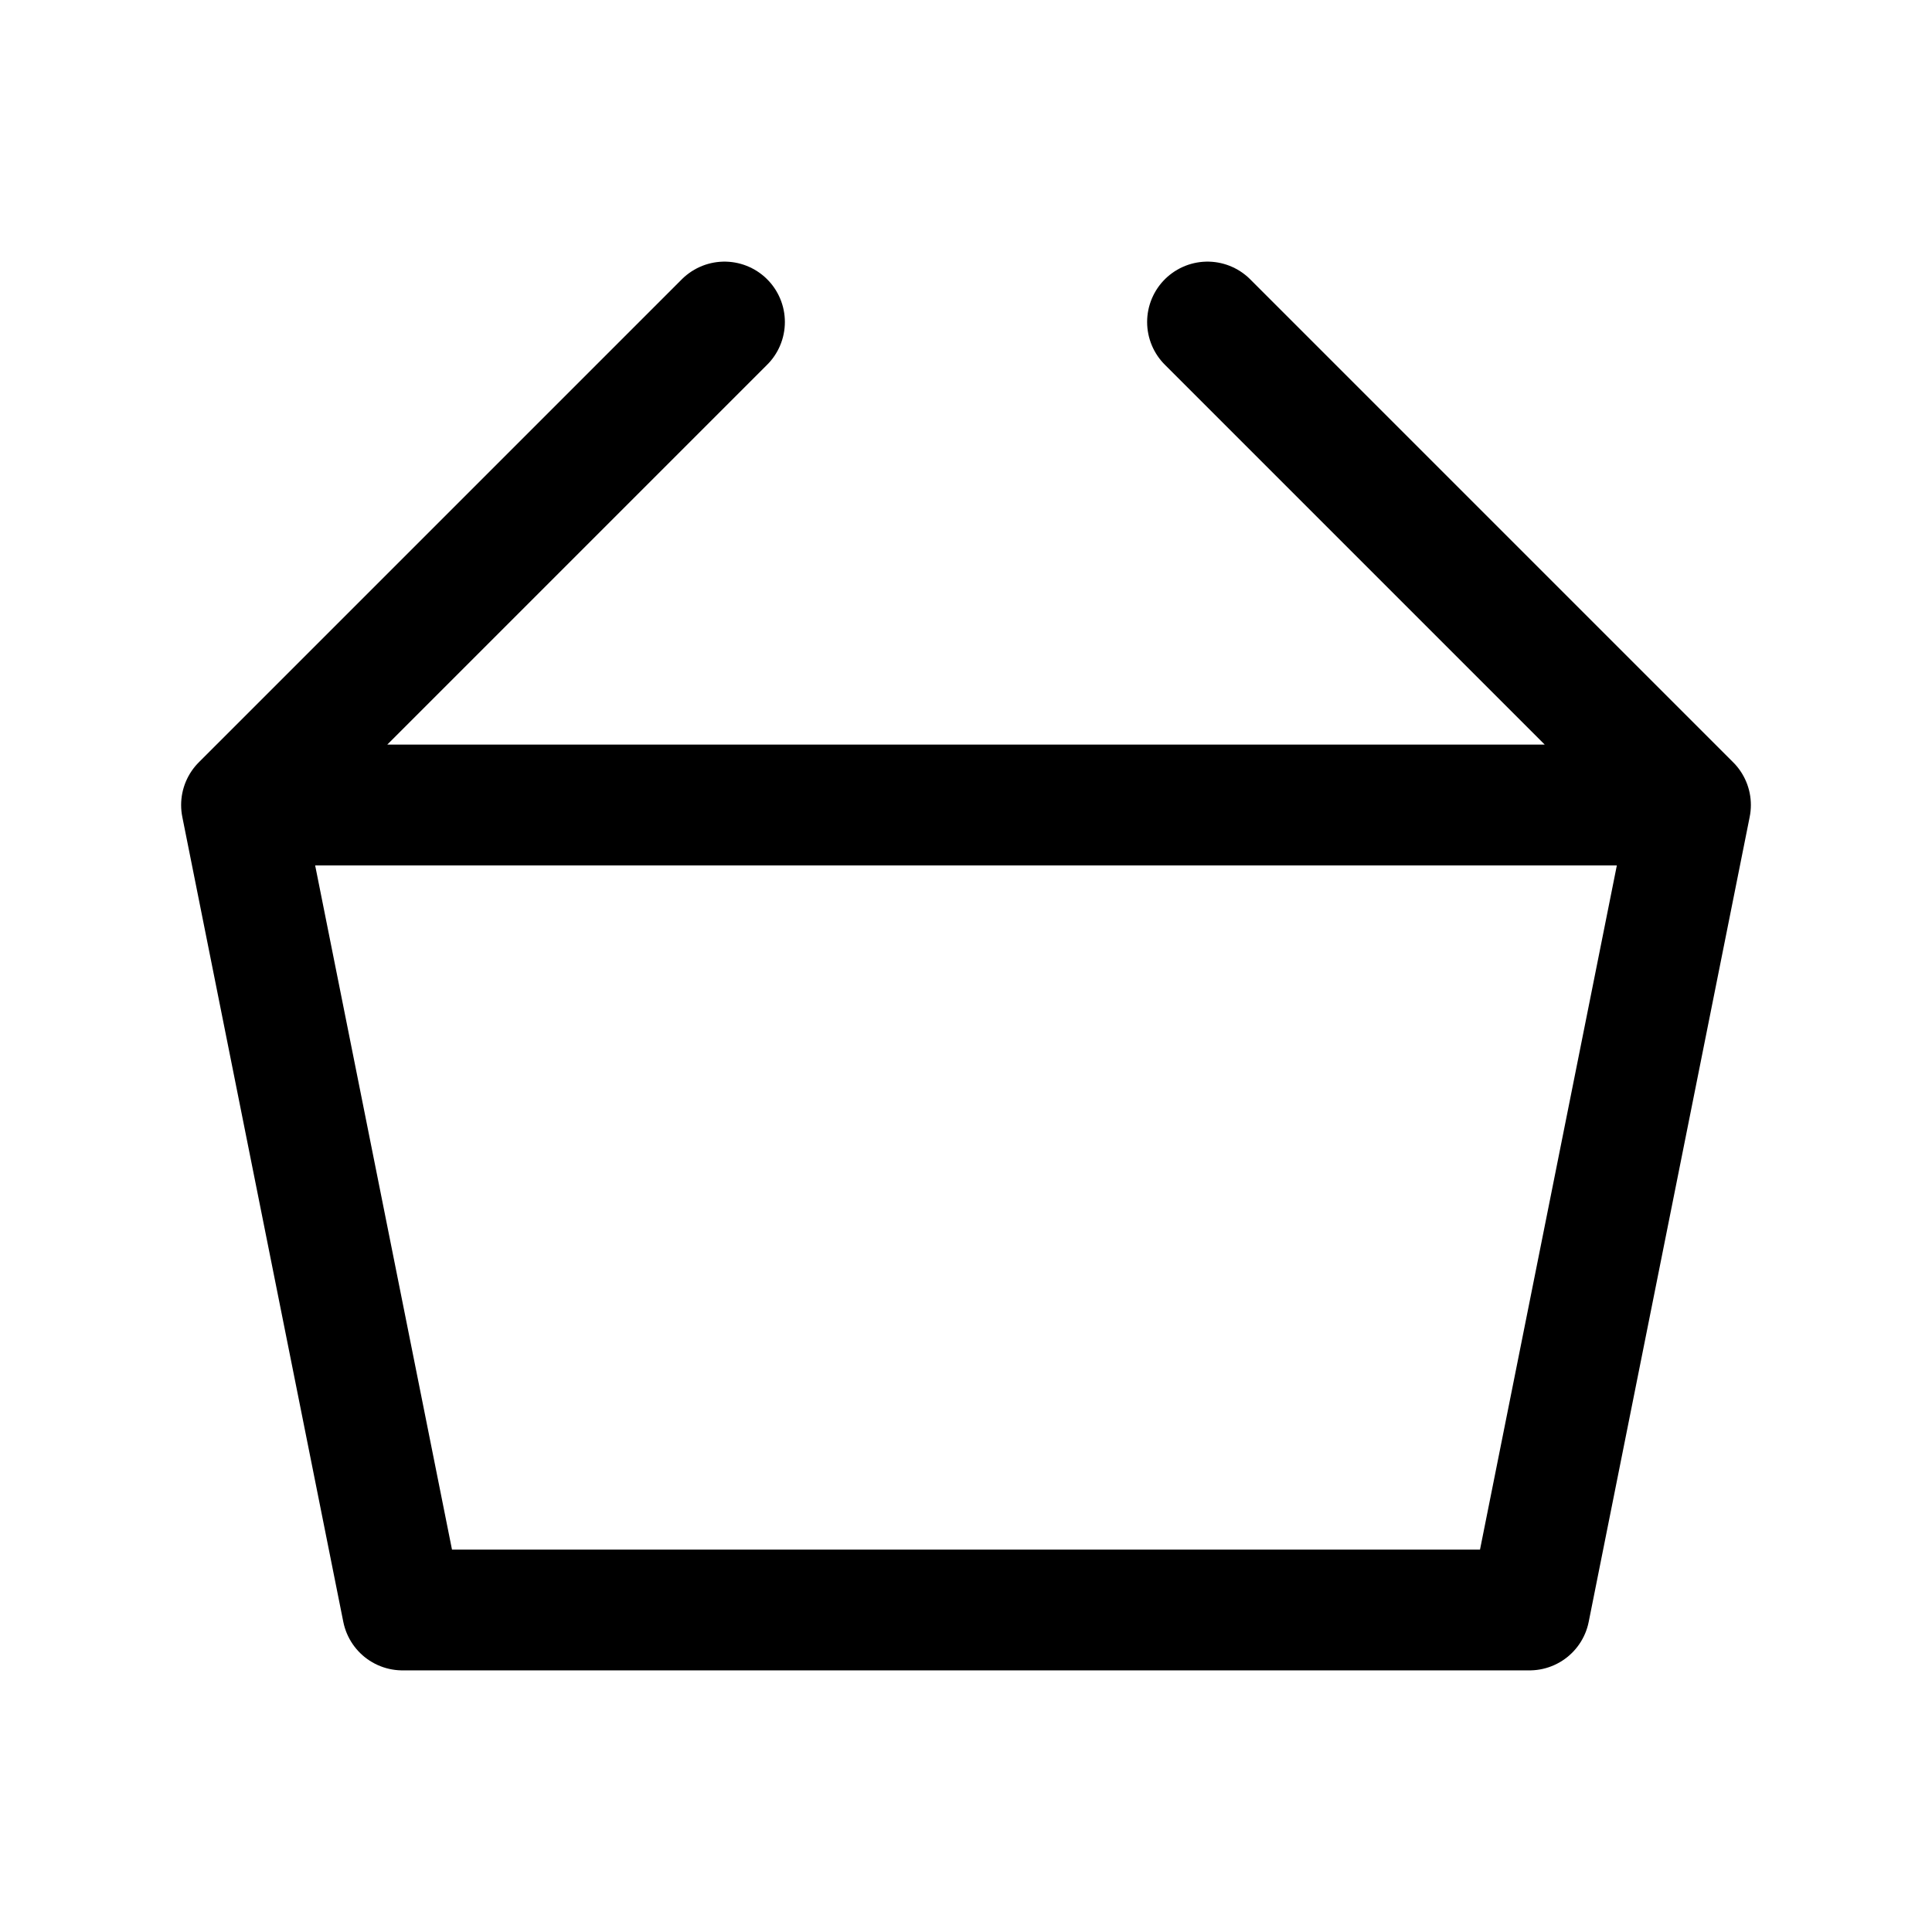
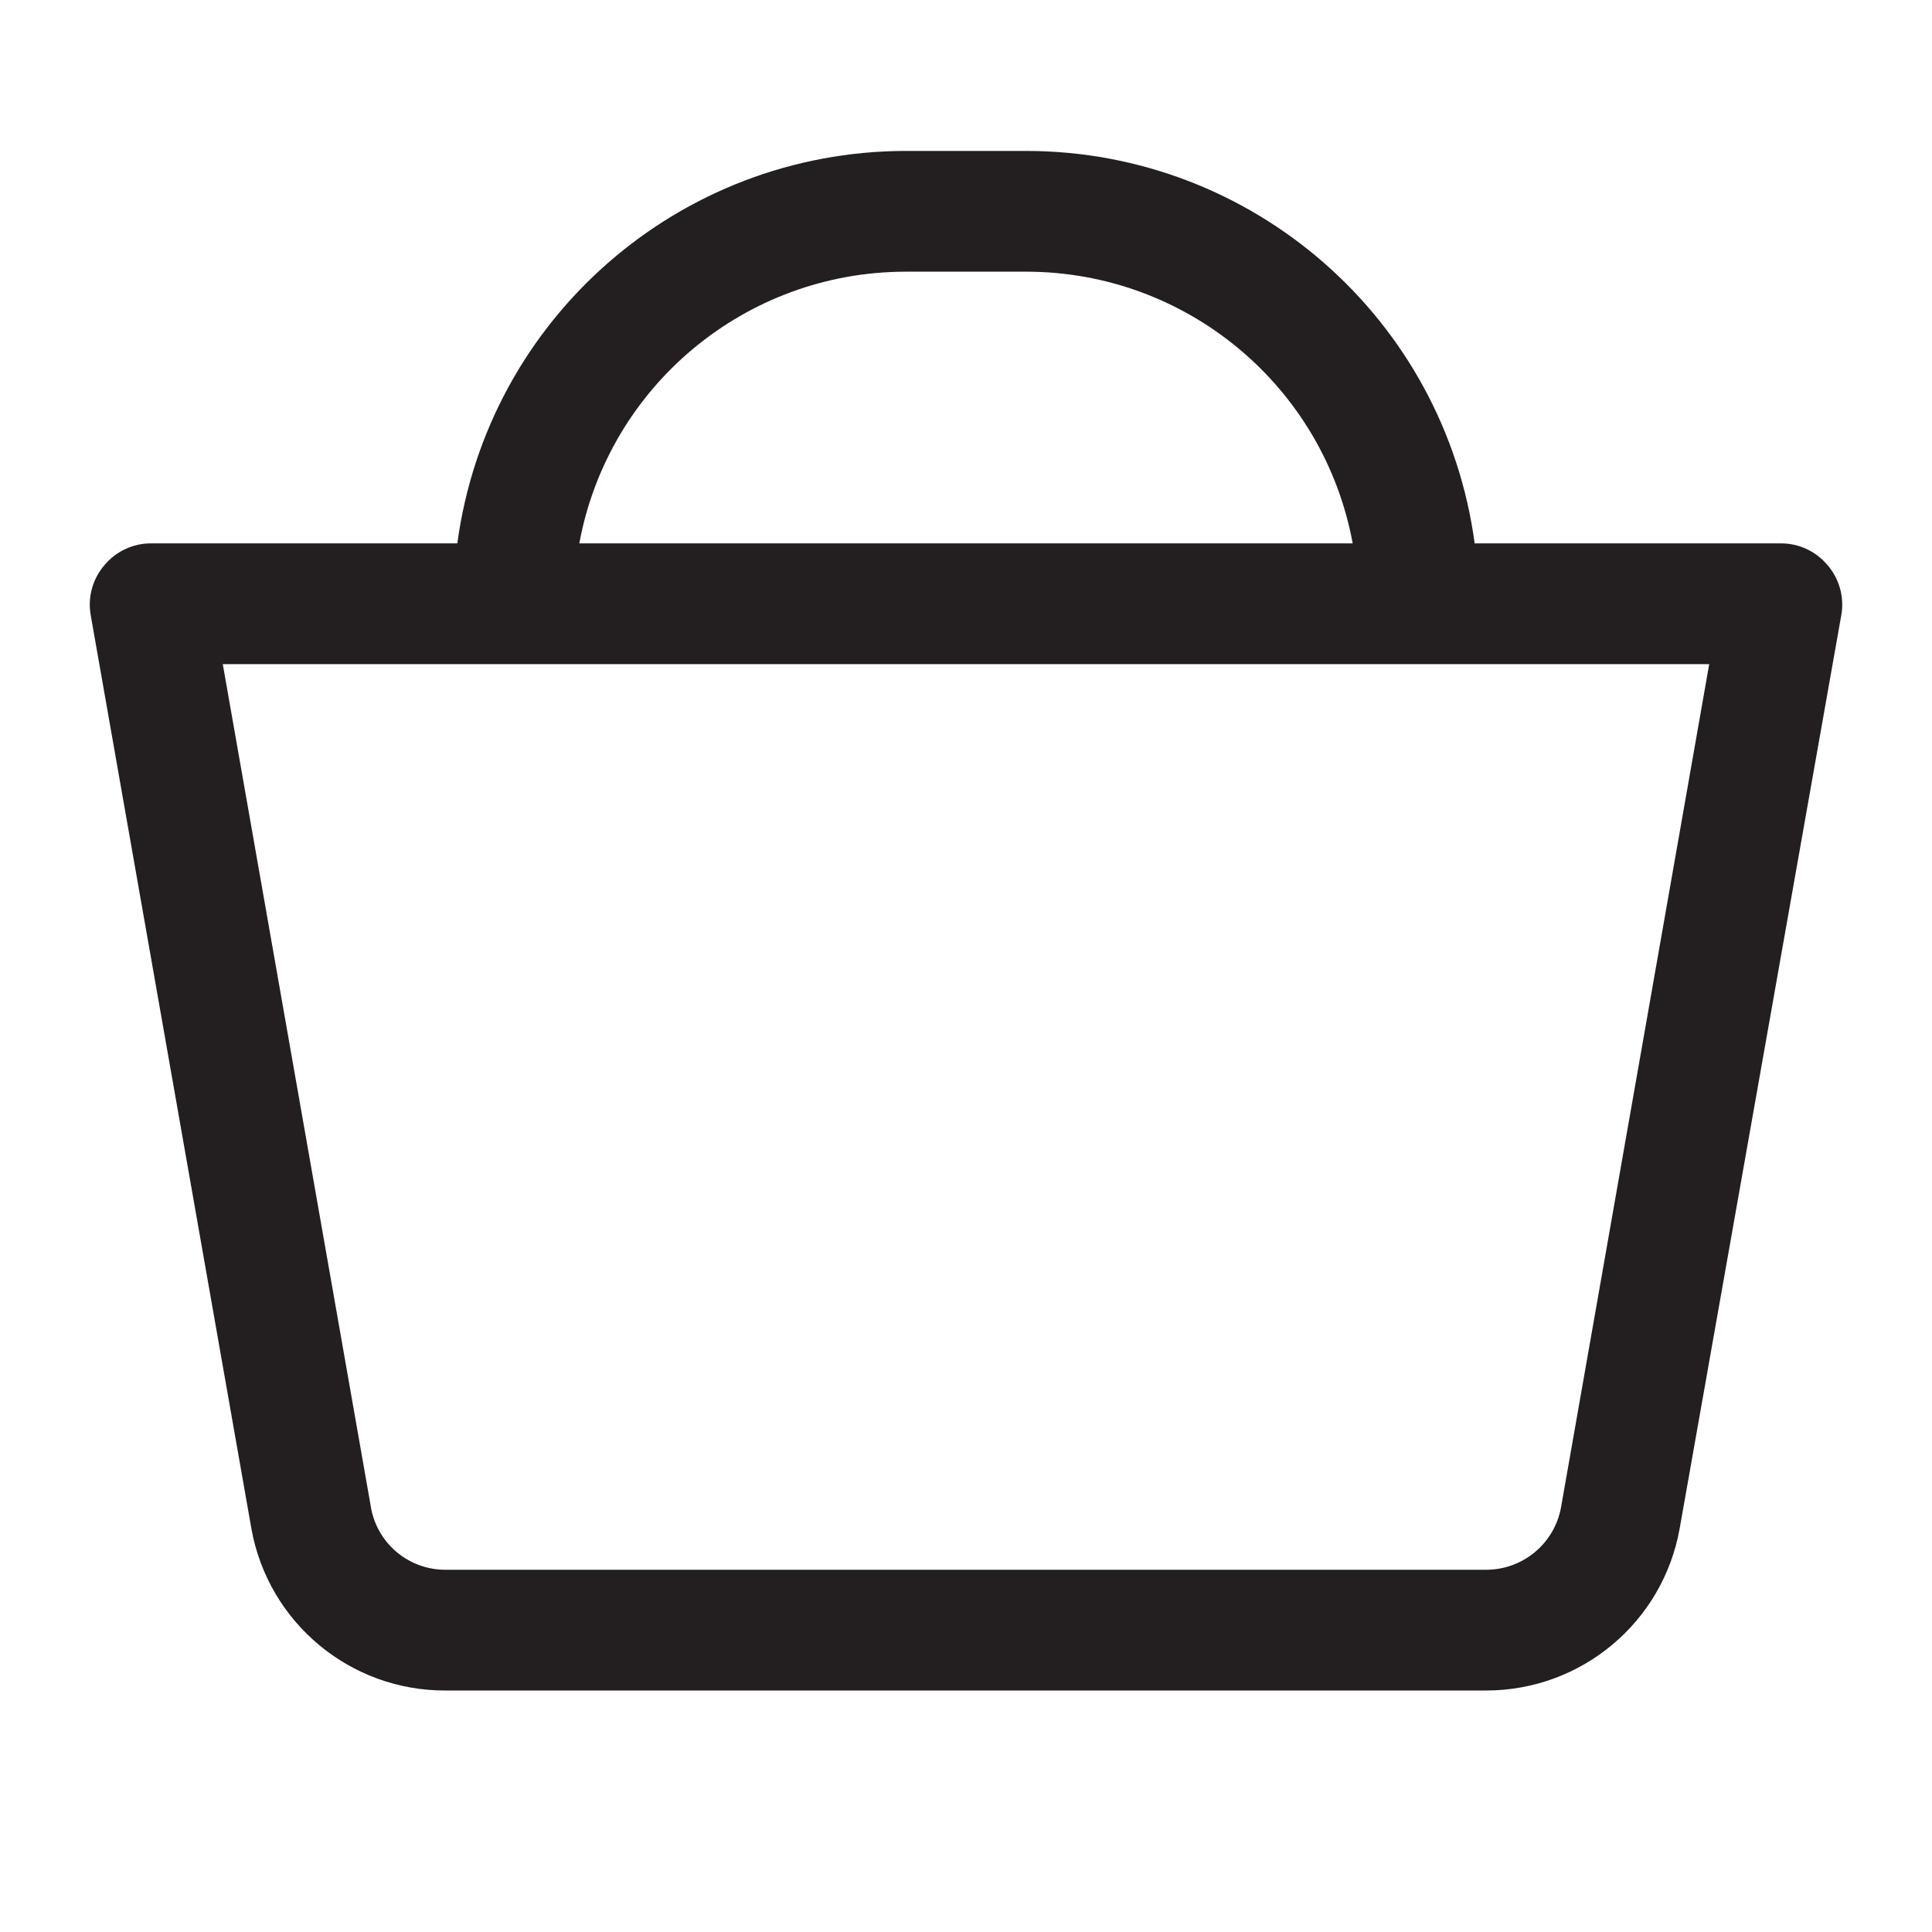
- <svg xmlns="http://www.w3.org/2000/svg" width="800px" height="800px" viewBox="0 0 24 24" fill="none">
-   <path d="M3 10H21M3 10L5 20H19L21 10M3 10L9 4M21 10L15 4" stroke="#000000" stroke-width="1.5" stroke-linecap="round" stroke-linejoin="round" />
+ <svg xmlns="http://www.w3.org/2000/svg" width="800px" height="800px" viewBox="0 0 64 64" id="icons">
+   <defs>
+     <style>.cls-1{fill:#231f20;}</style>
+   </defs>
+   <path class="cls-1" d="M60.53,18.71A2,2,0,0,0,59,18H48.85A15,15,0,0,0,34,5H30A15,15,0,0,0,15.15,18H5a2,2,0,0,0-1.53.71A2,2,0,0,0,3,20.35l5.33,30.3A6.51,6.51,0,0,0,14.77,56H49.23a6.51,6.51,0,0,0,6.41-5.36L61,20.35A2,2,0,0,0,60.53,18.71ZM30,9h4a11,11,0,0,1,10.81,9H19.19A11,11,0,0,1,30,9ZM51.71,49.94A2.52,2.52,0,0,1,49.23,52H14.77a2.5,2.5,0,0,1-2.47-2L7.38,22H56.62Z" />
</svg>
